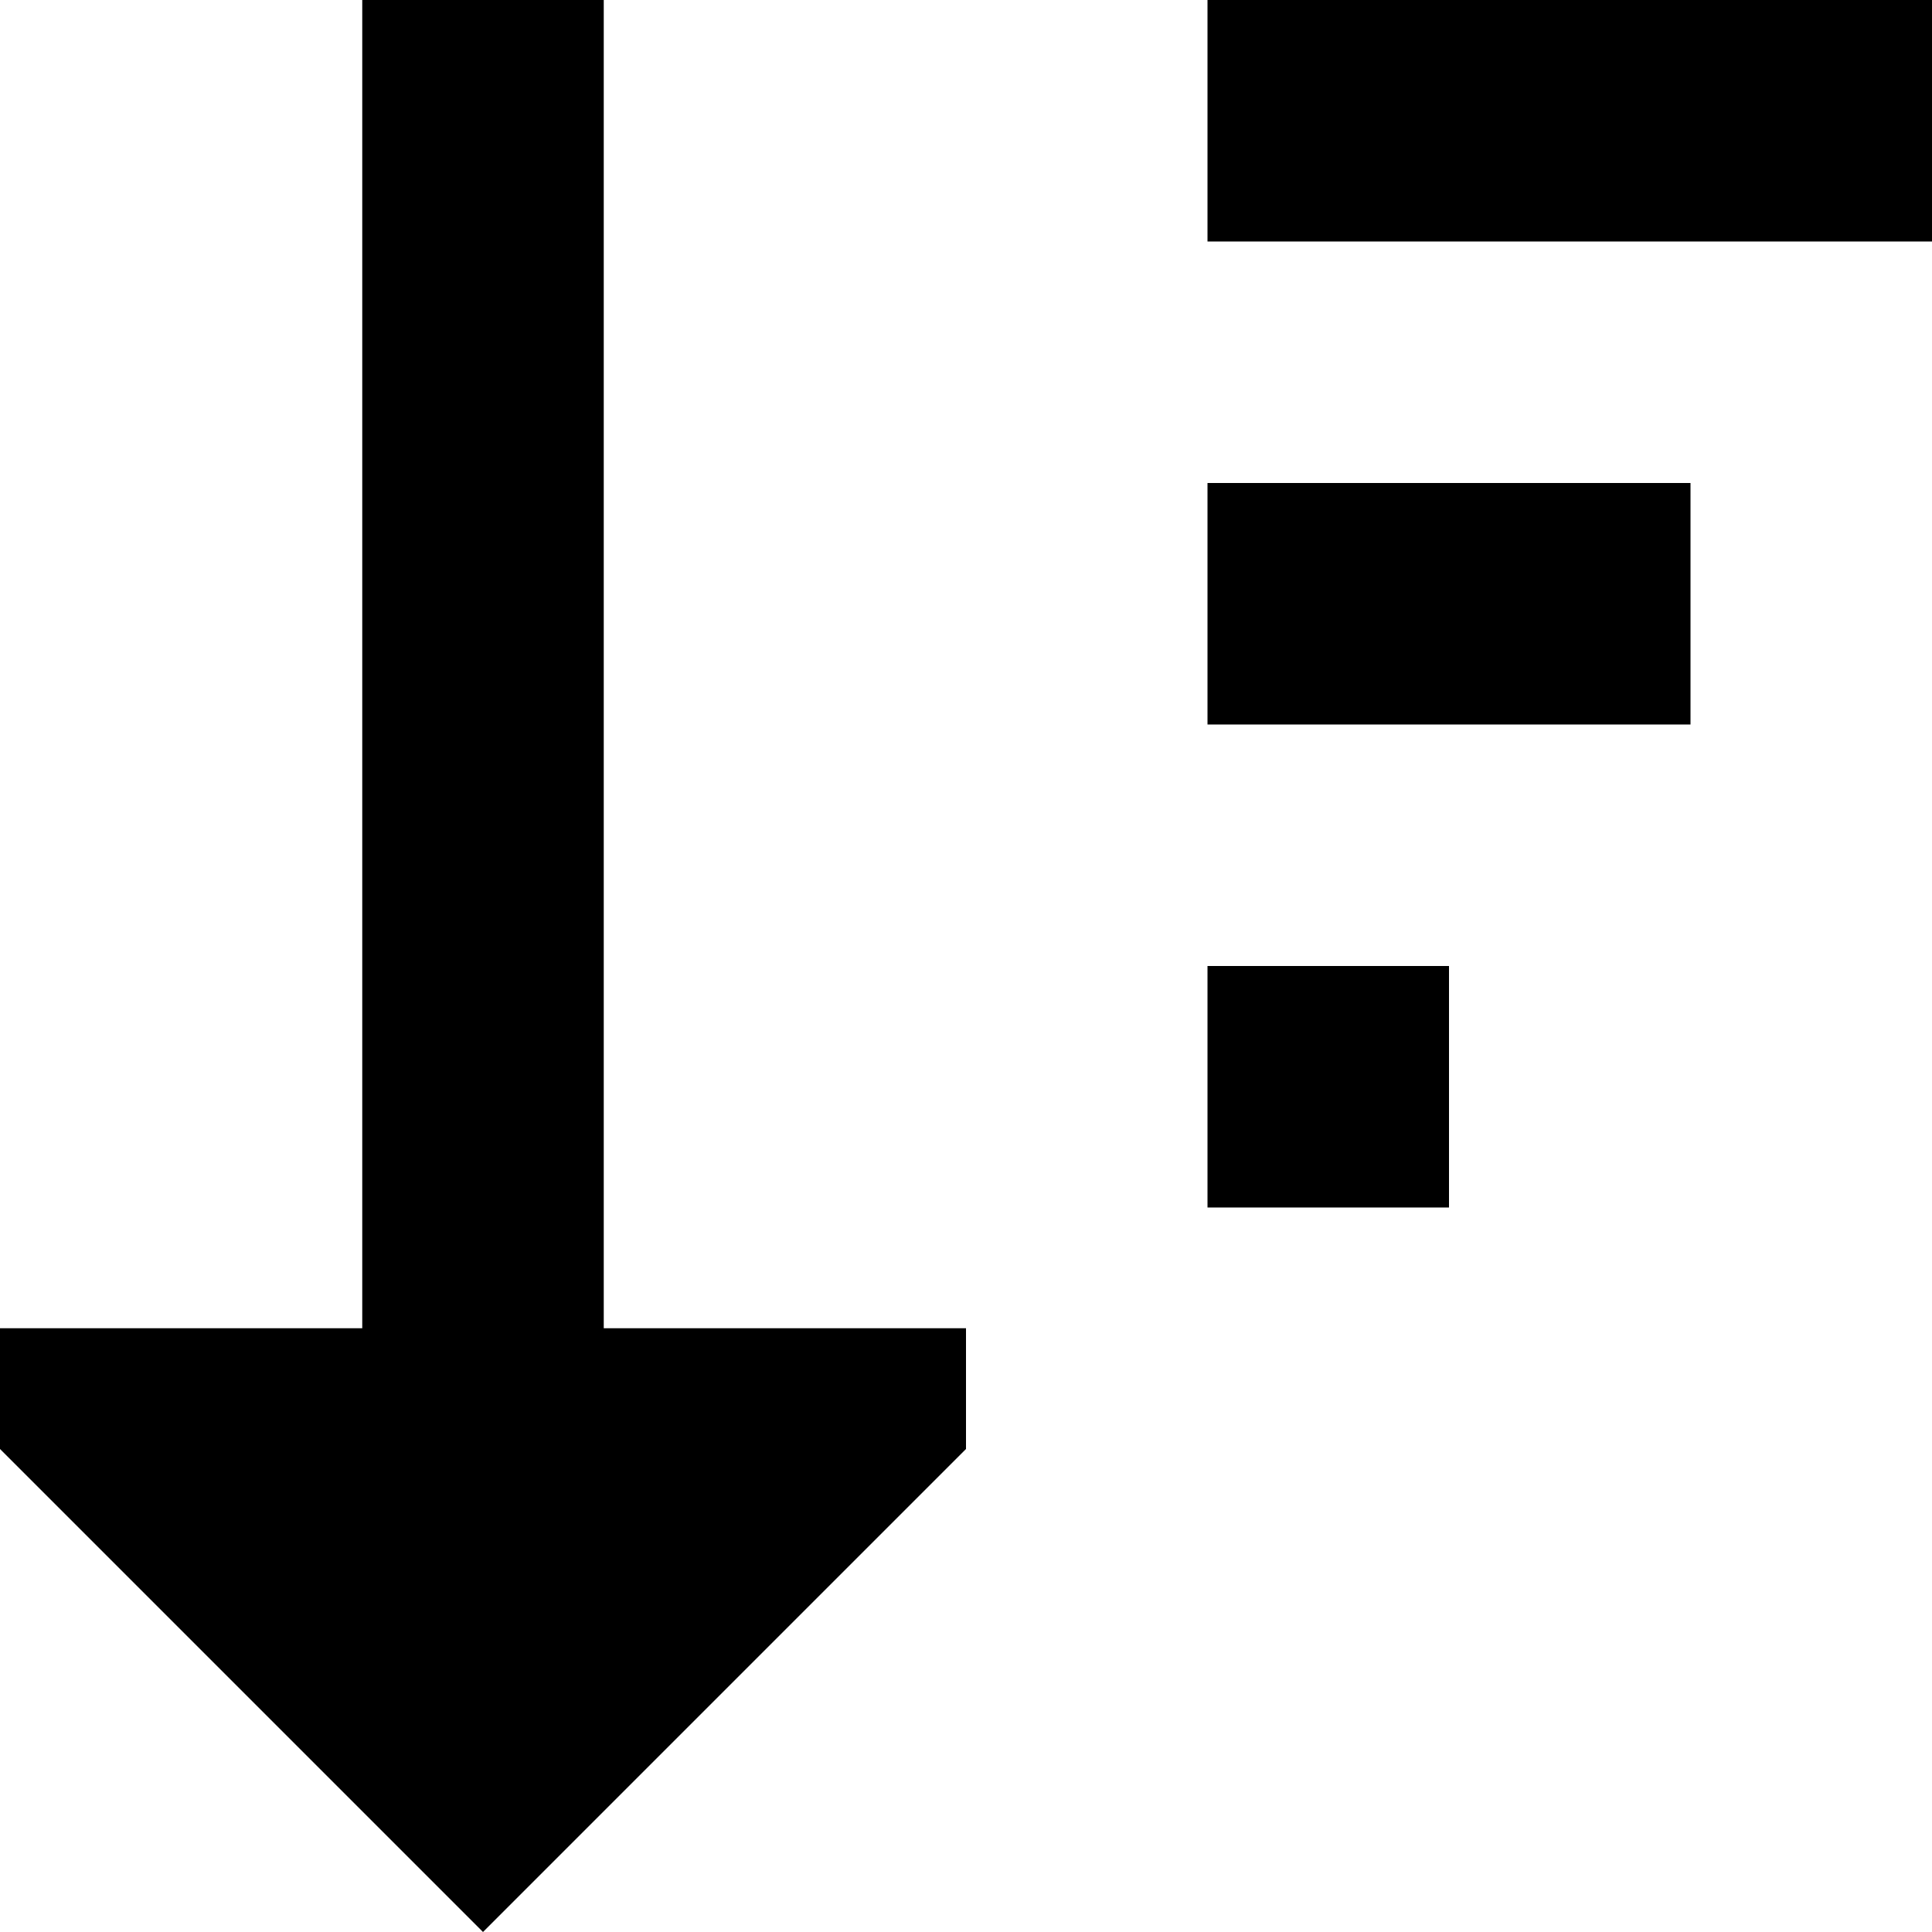
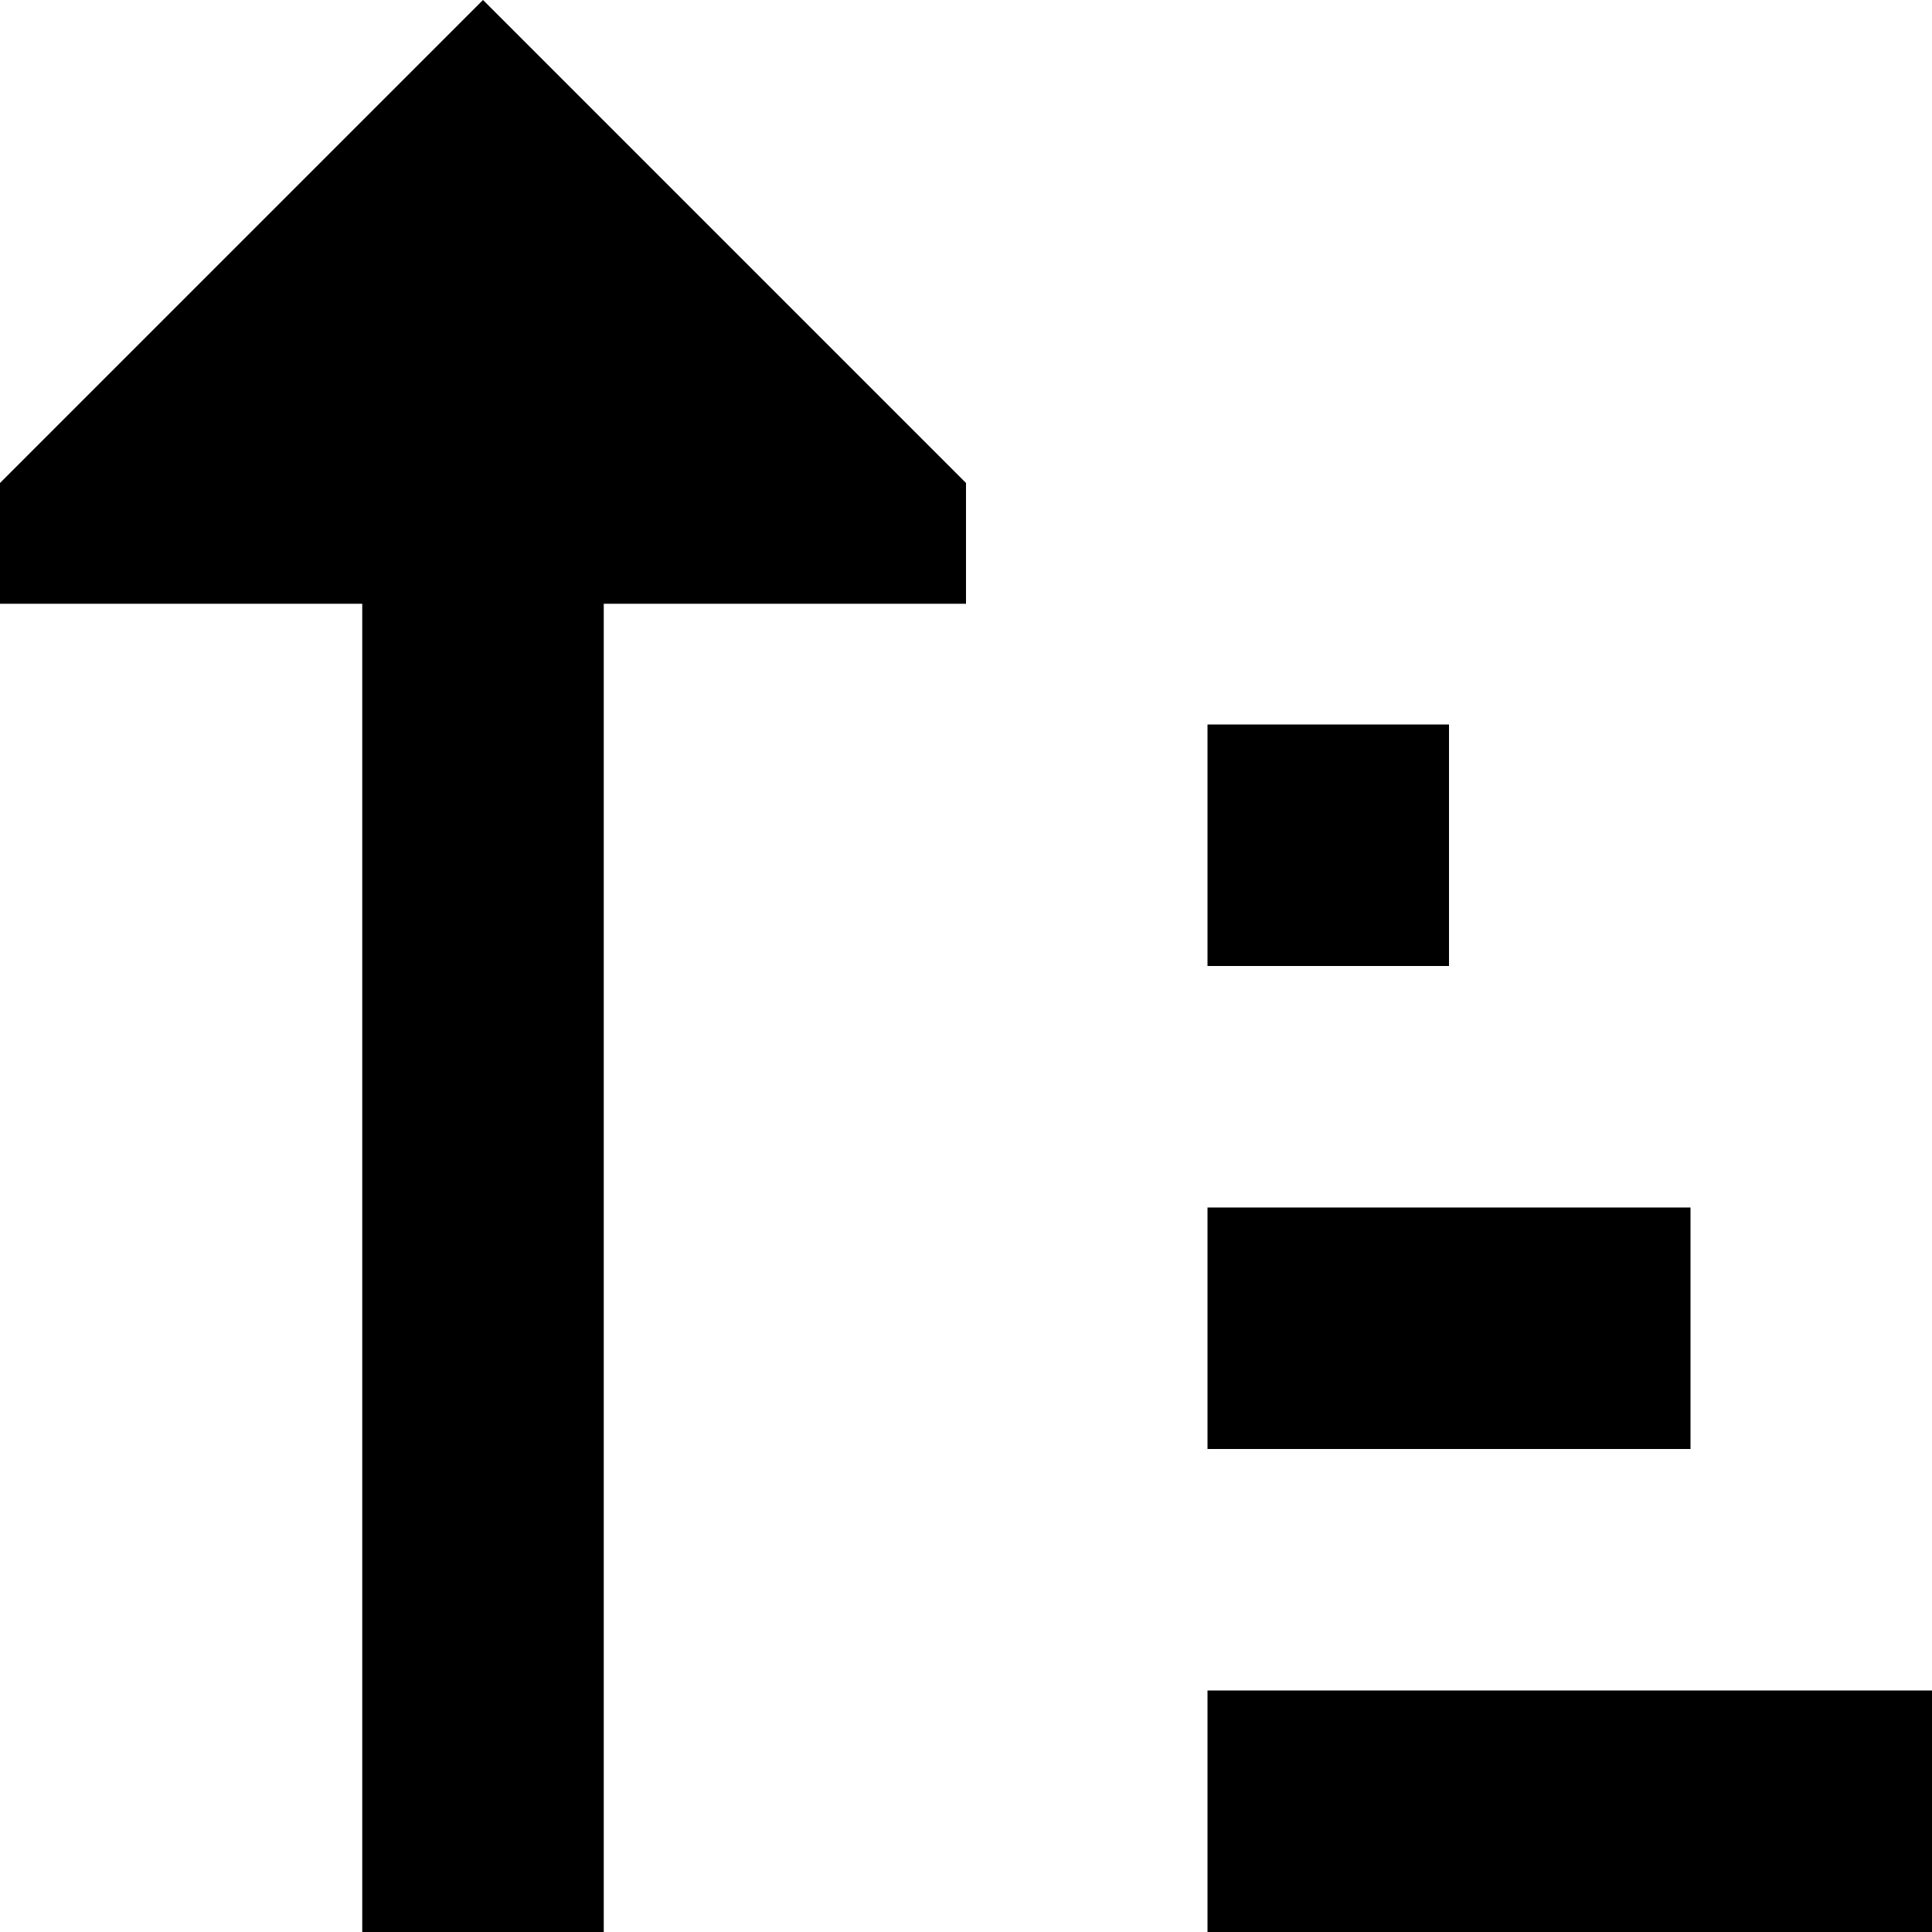
<svg xmlns="http://www.w3.org/2000/svg" width="800px" height="800px" viewBox="0 0 16 16" fill="none">
-   <path d="M0 11H3L3 0H5L5 11H8V12L4 16L0 12V11Z" fill="#000000" />
-   <path d="M16 0H10V2H16V0Z" fill="#000000" />
-   <path d="M10 4H14V6H10V4Z" fill="#000000" />
-   <path d="M12 8H10V10H12V8Z" fill="#000000" />
+   <path d="M0 5H3L3 16H5L5 5L8 5V4L4 0L0 4V5Z" fill="#000000" />
+   <path d="M16 16H10V14H16V16Z" fill="#000000" />
+   <path d="M10 12H14V10H10V12Z" fill="#000000" />
+   <path d="M12 8H10V6H12V8Z" fill="#000000" />
</svg>
